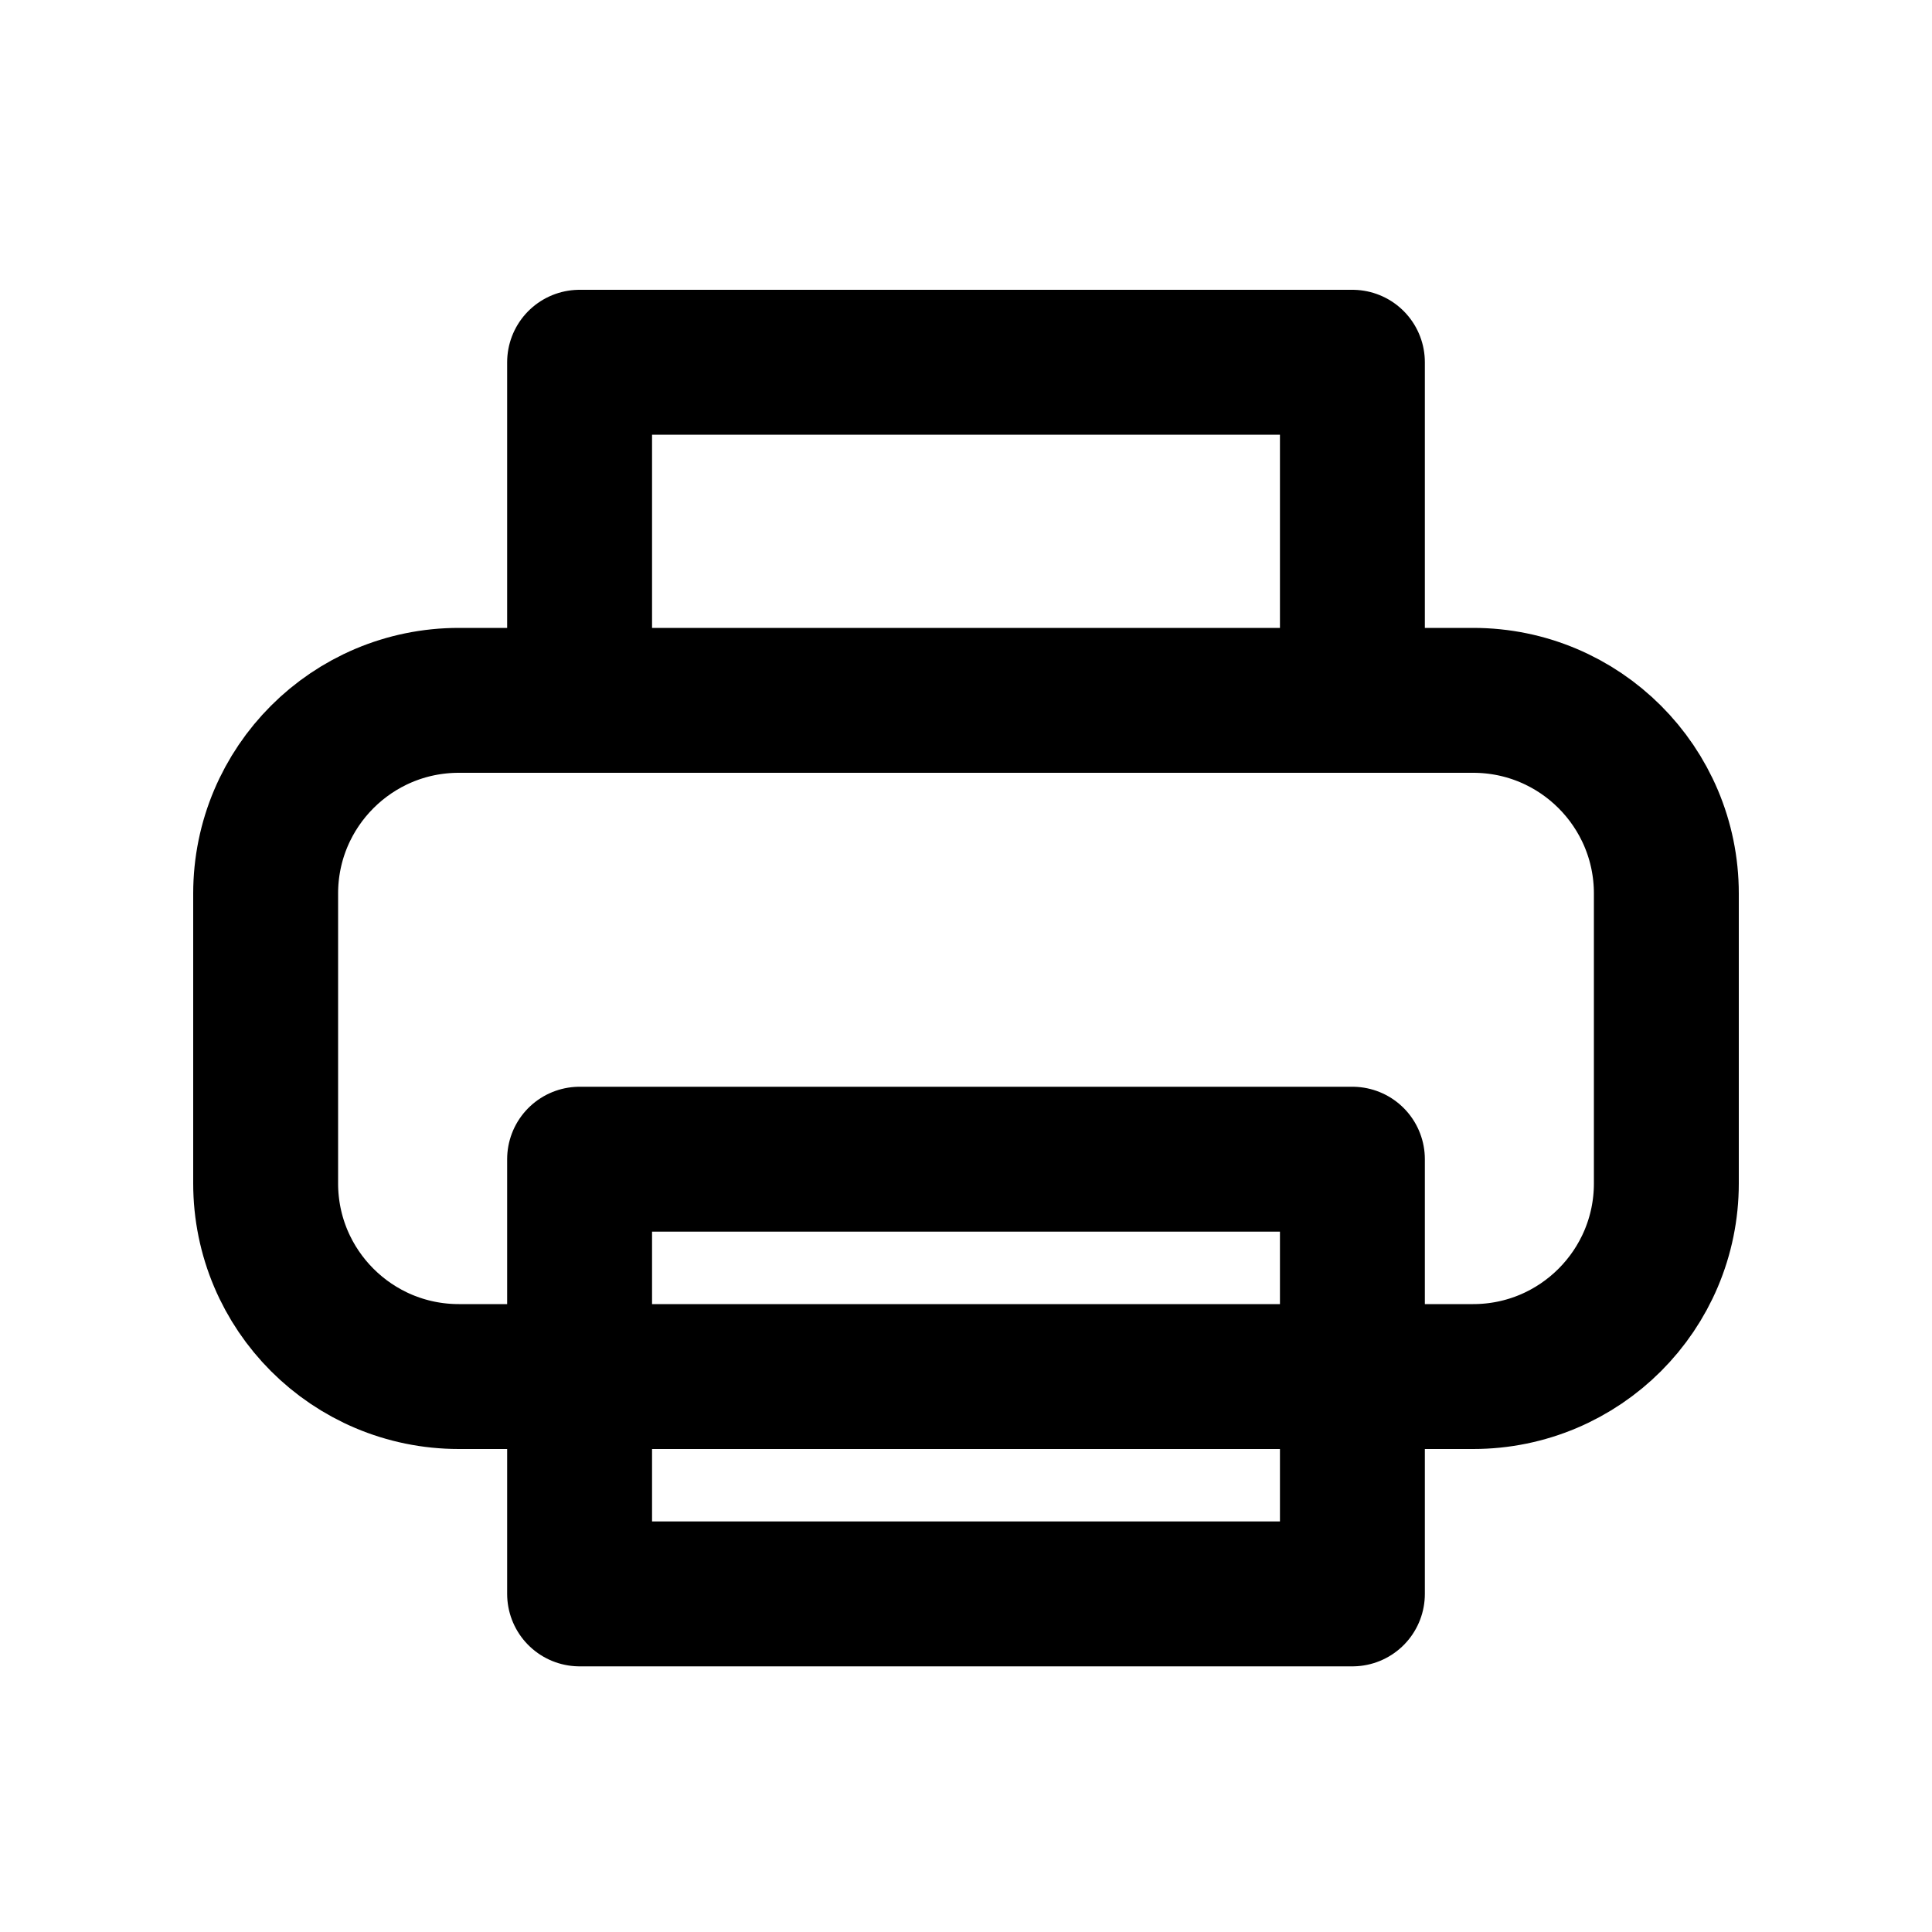
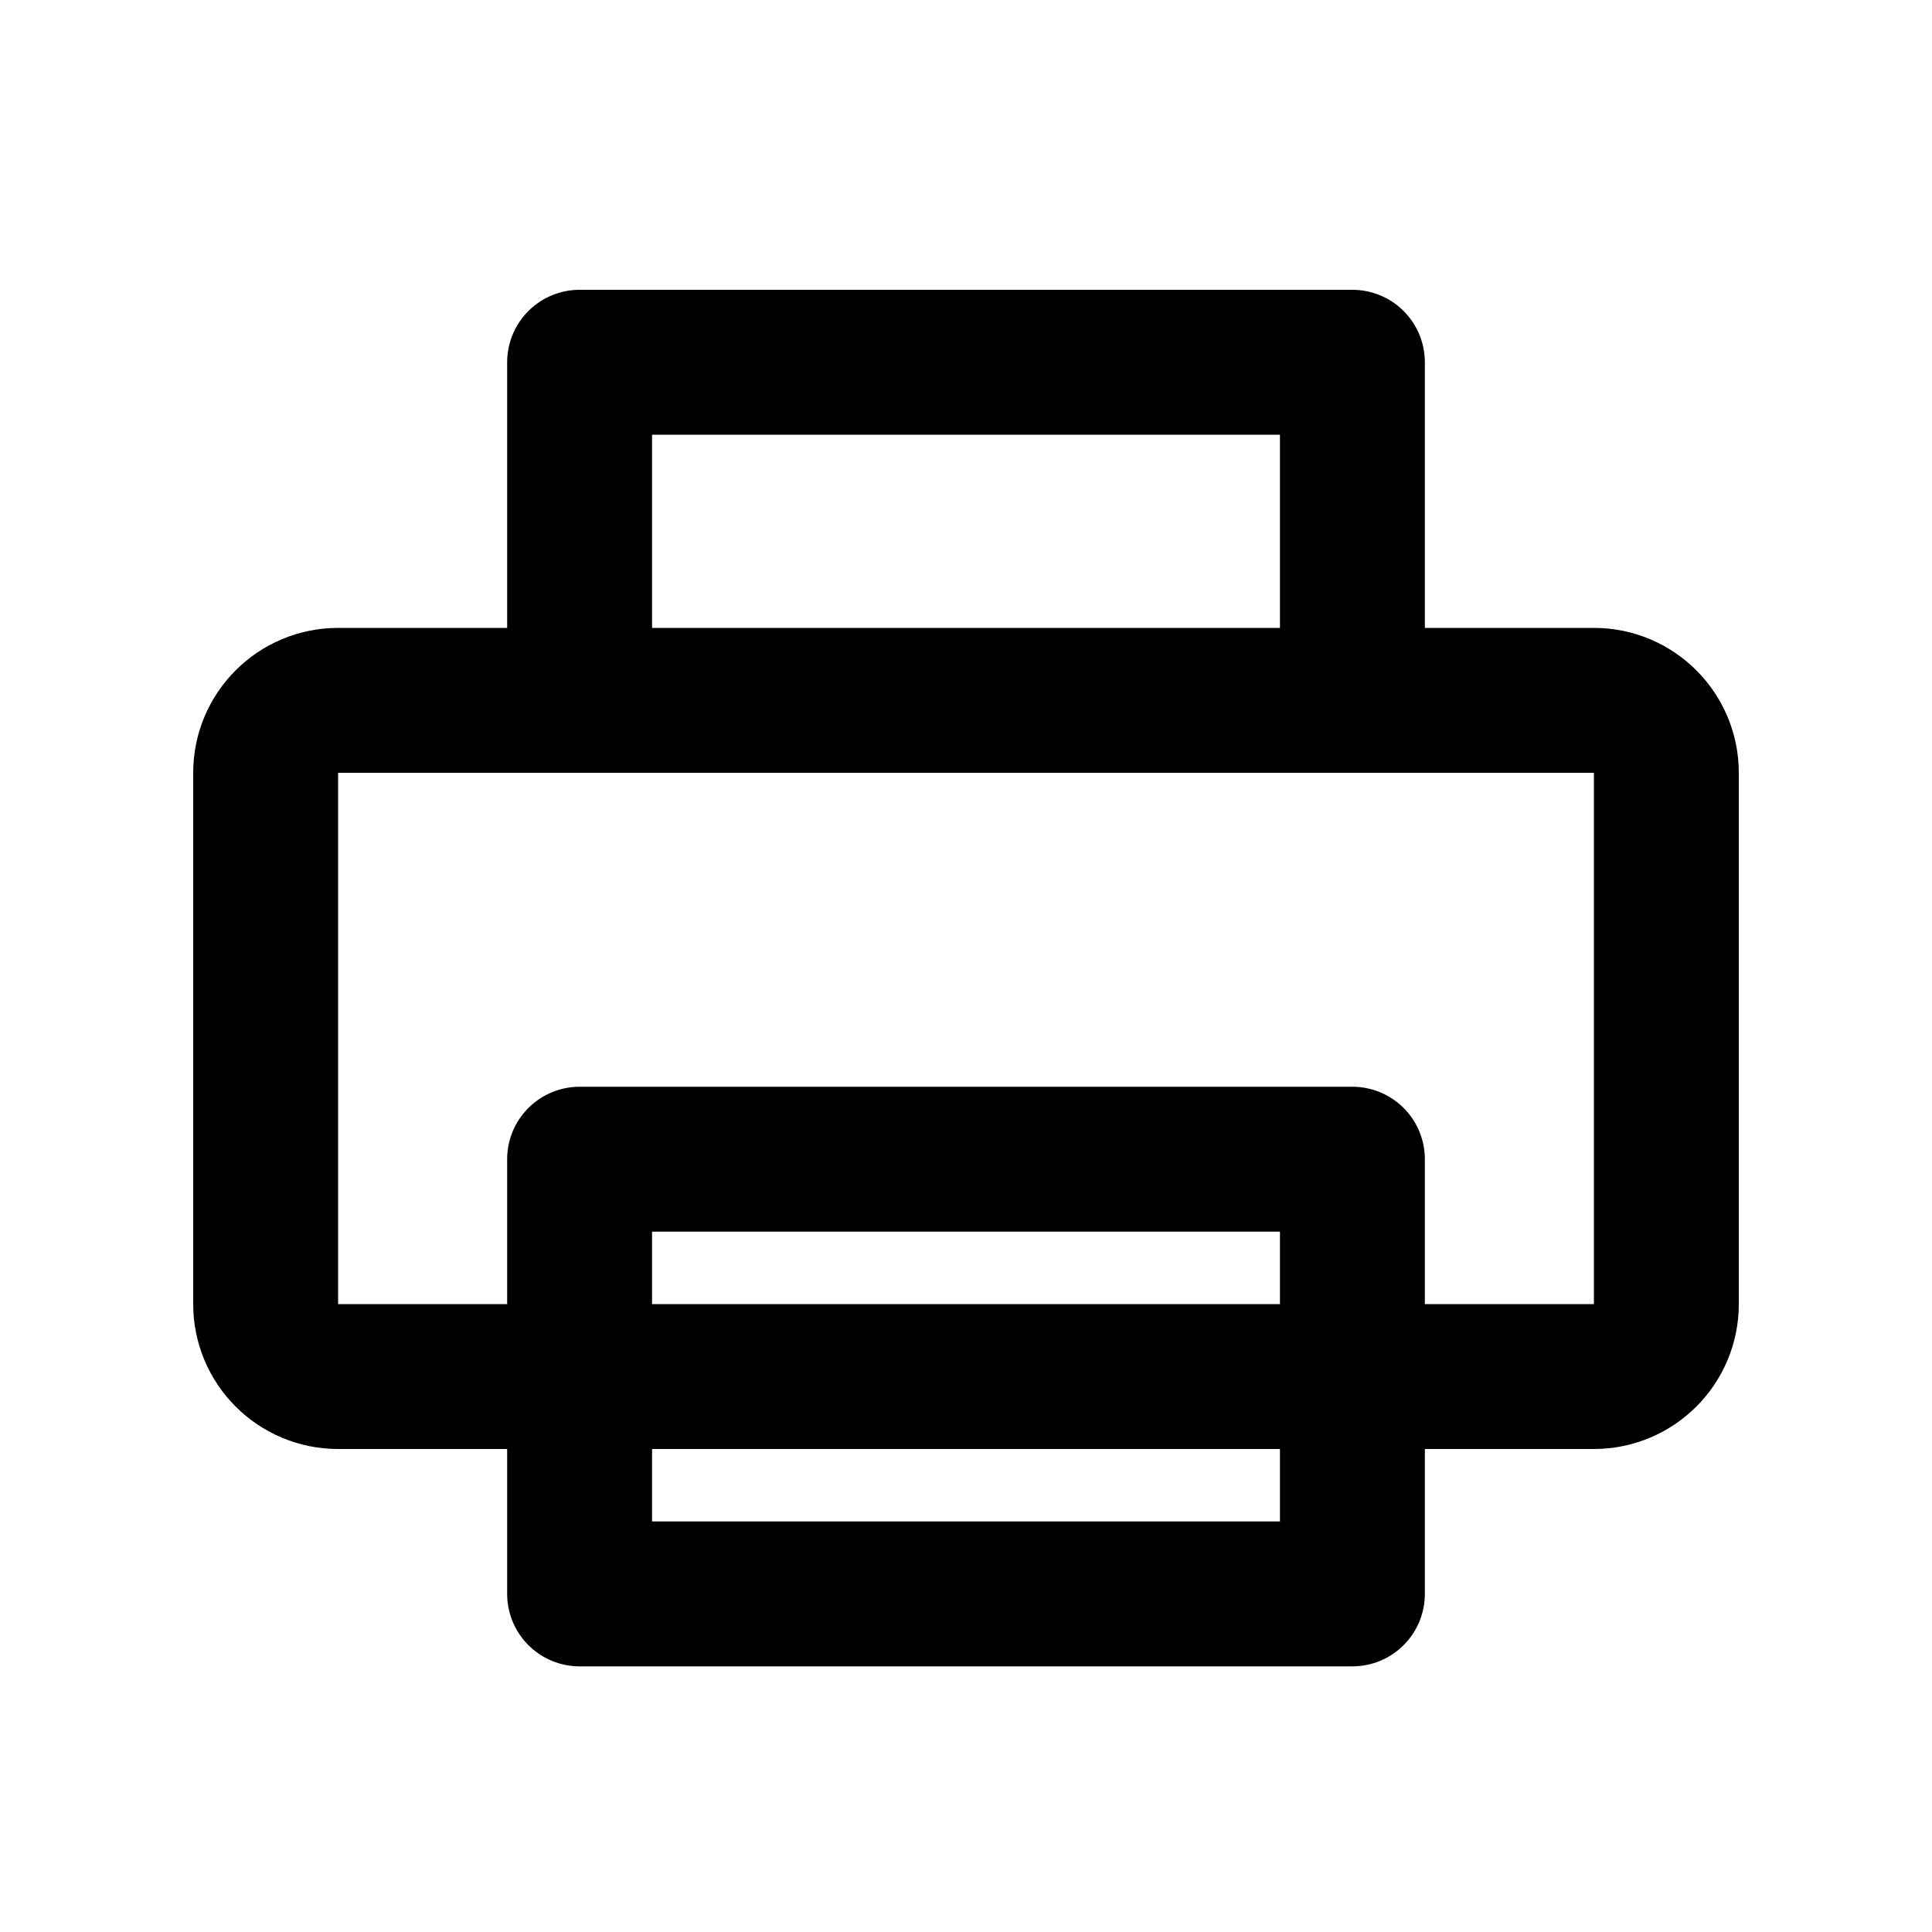
<svg xmlns="http://www.w3.org/2000/svg" viewBox="0 0 20 20" fill="none" stroke="#000" stroke-width="1.5" stroke-linecap="round" stroke-linejoin="round">
  <path d="M6 7.25V3.75h8v3.5" />
-   <rect x="2.75" y="7.25" width="14.5" height="7" rx="2" />
+   <rect x="2.75" y="7.25" width="14.5" height="7" rx="0.75" />
  <path d="M6 12h8v4.5H6z" />
</svg>
